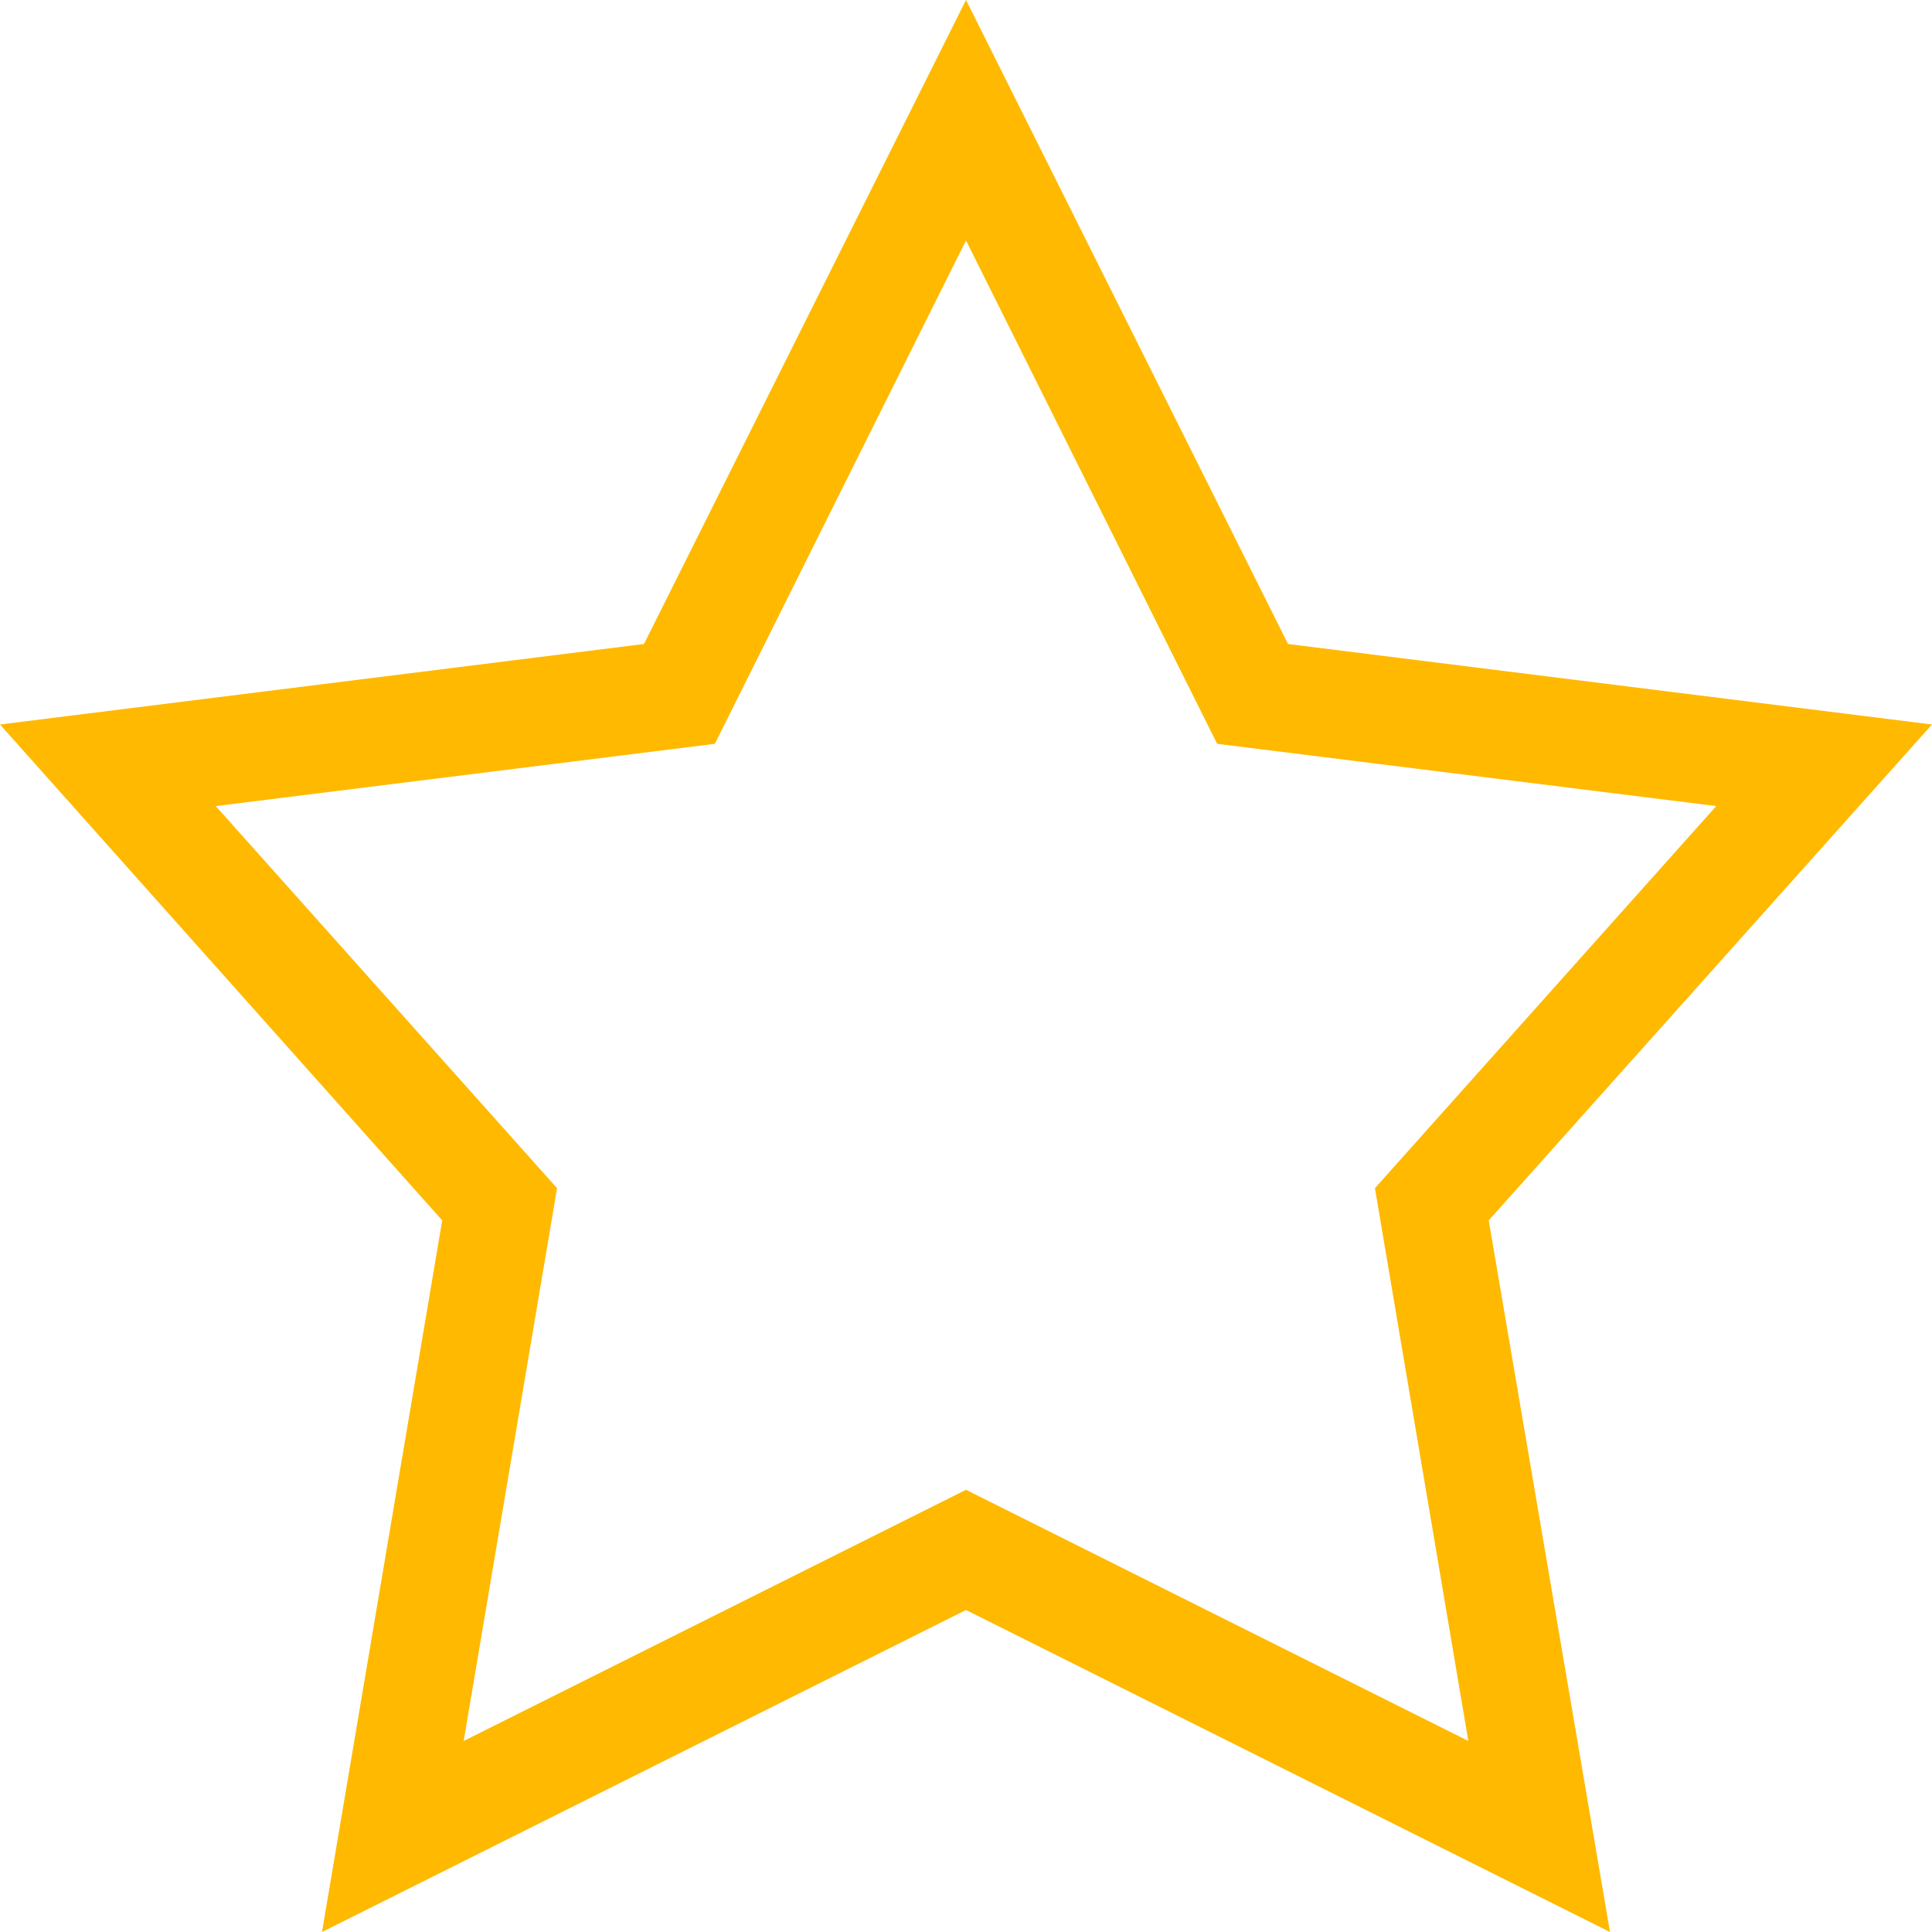
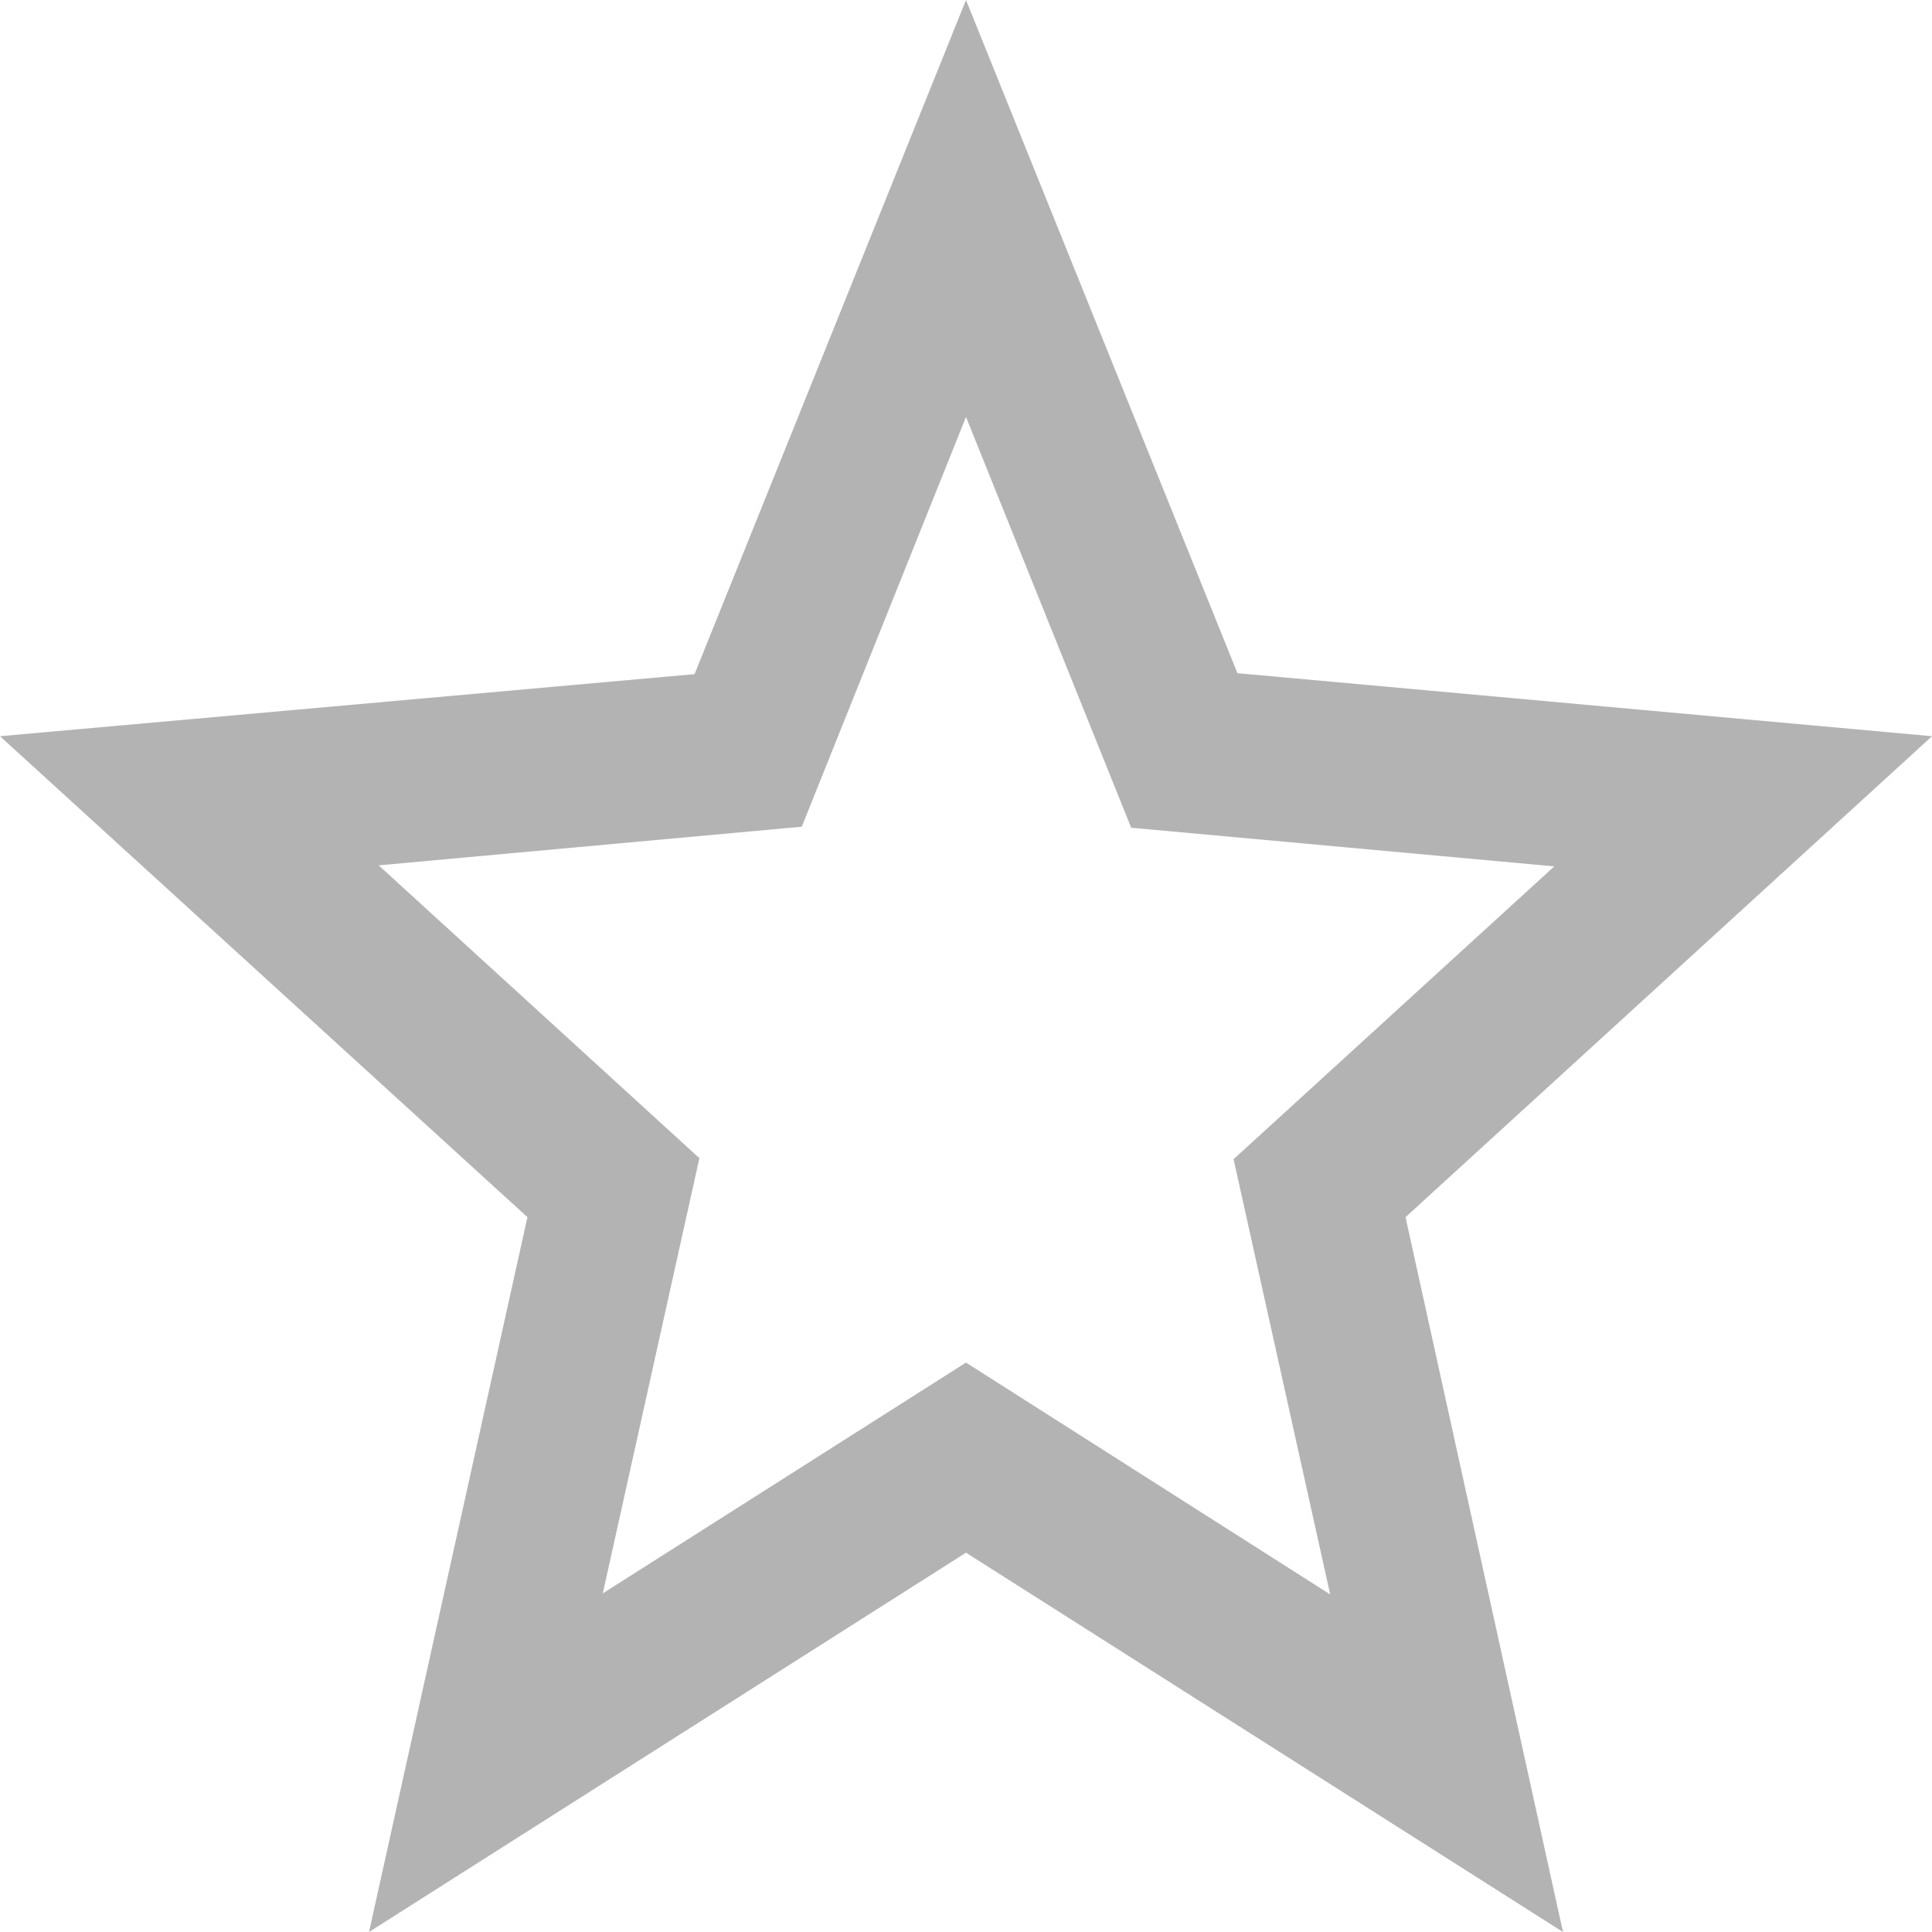
- <svg xmlns="http://www.w3.org/2000/svg" viewBox="0 0 18 18">
-   <path fill="#ffb900" d="M9 0l3 6 6 .75-4.13 4.62L15 18l-6-3-6 3 1.12-6.63L0 6.75 6 6l3-6zm0 2.24L6.66 6.93l-4.65.58 3.18 3.56-.87 5.15L9 13.88l4.68 2.34-.87-5.15 3.18-3.56-4.65-.58L9 2.24z" />
+ <svg xmlns="http://www.w3.org/2000/svg" width="30" height="30" viewBox="0 0 30 30" fill="none">
+   <path d="M30 11.432L19.215 10.453L15 0L10.785 10.468L0 11.432L8.19 18.9L5.73 30L15 24.11L24.27 30L21.825 18.9L30 11.432ZM15 21.158L9.36 24.742L10.86 17.984L5.88 13.437L12.45 12.837L15 6.474L17.565 12.853L24.135 13.453L19.155 18L20.655 24.758L15 21.158Z" fill="#B3B3B3" />
</svg>
